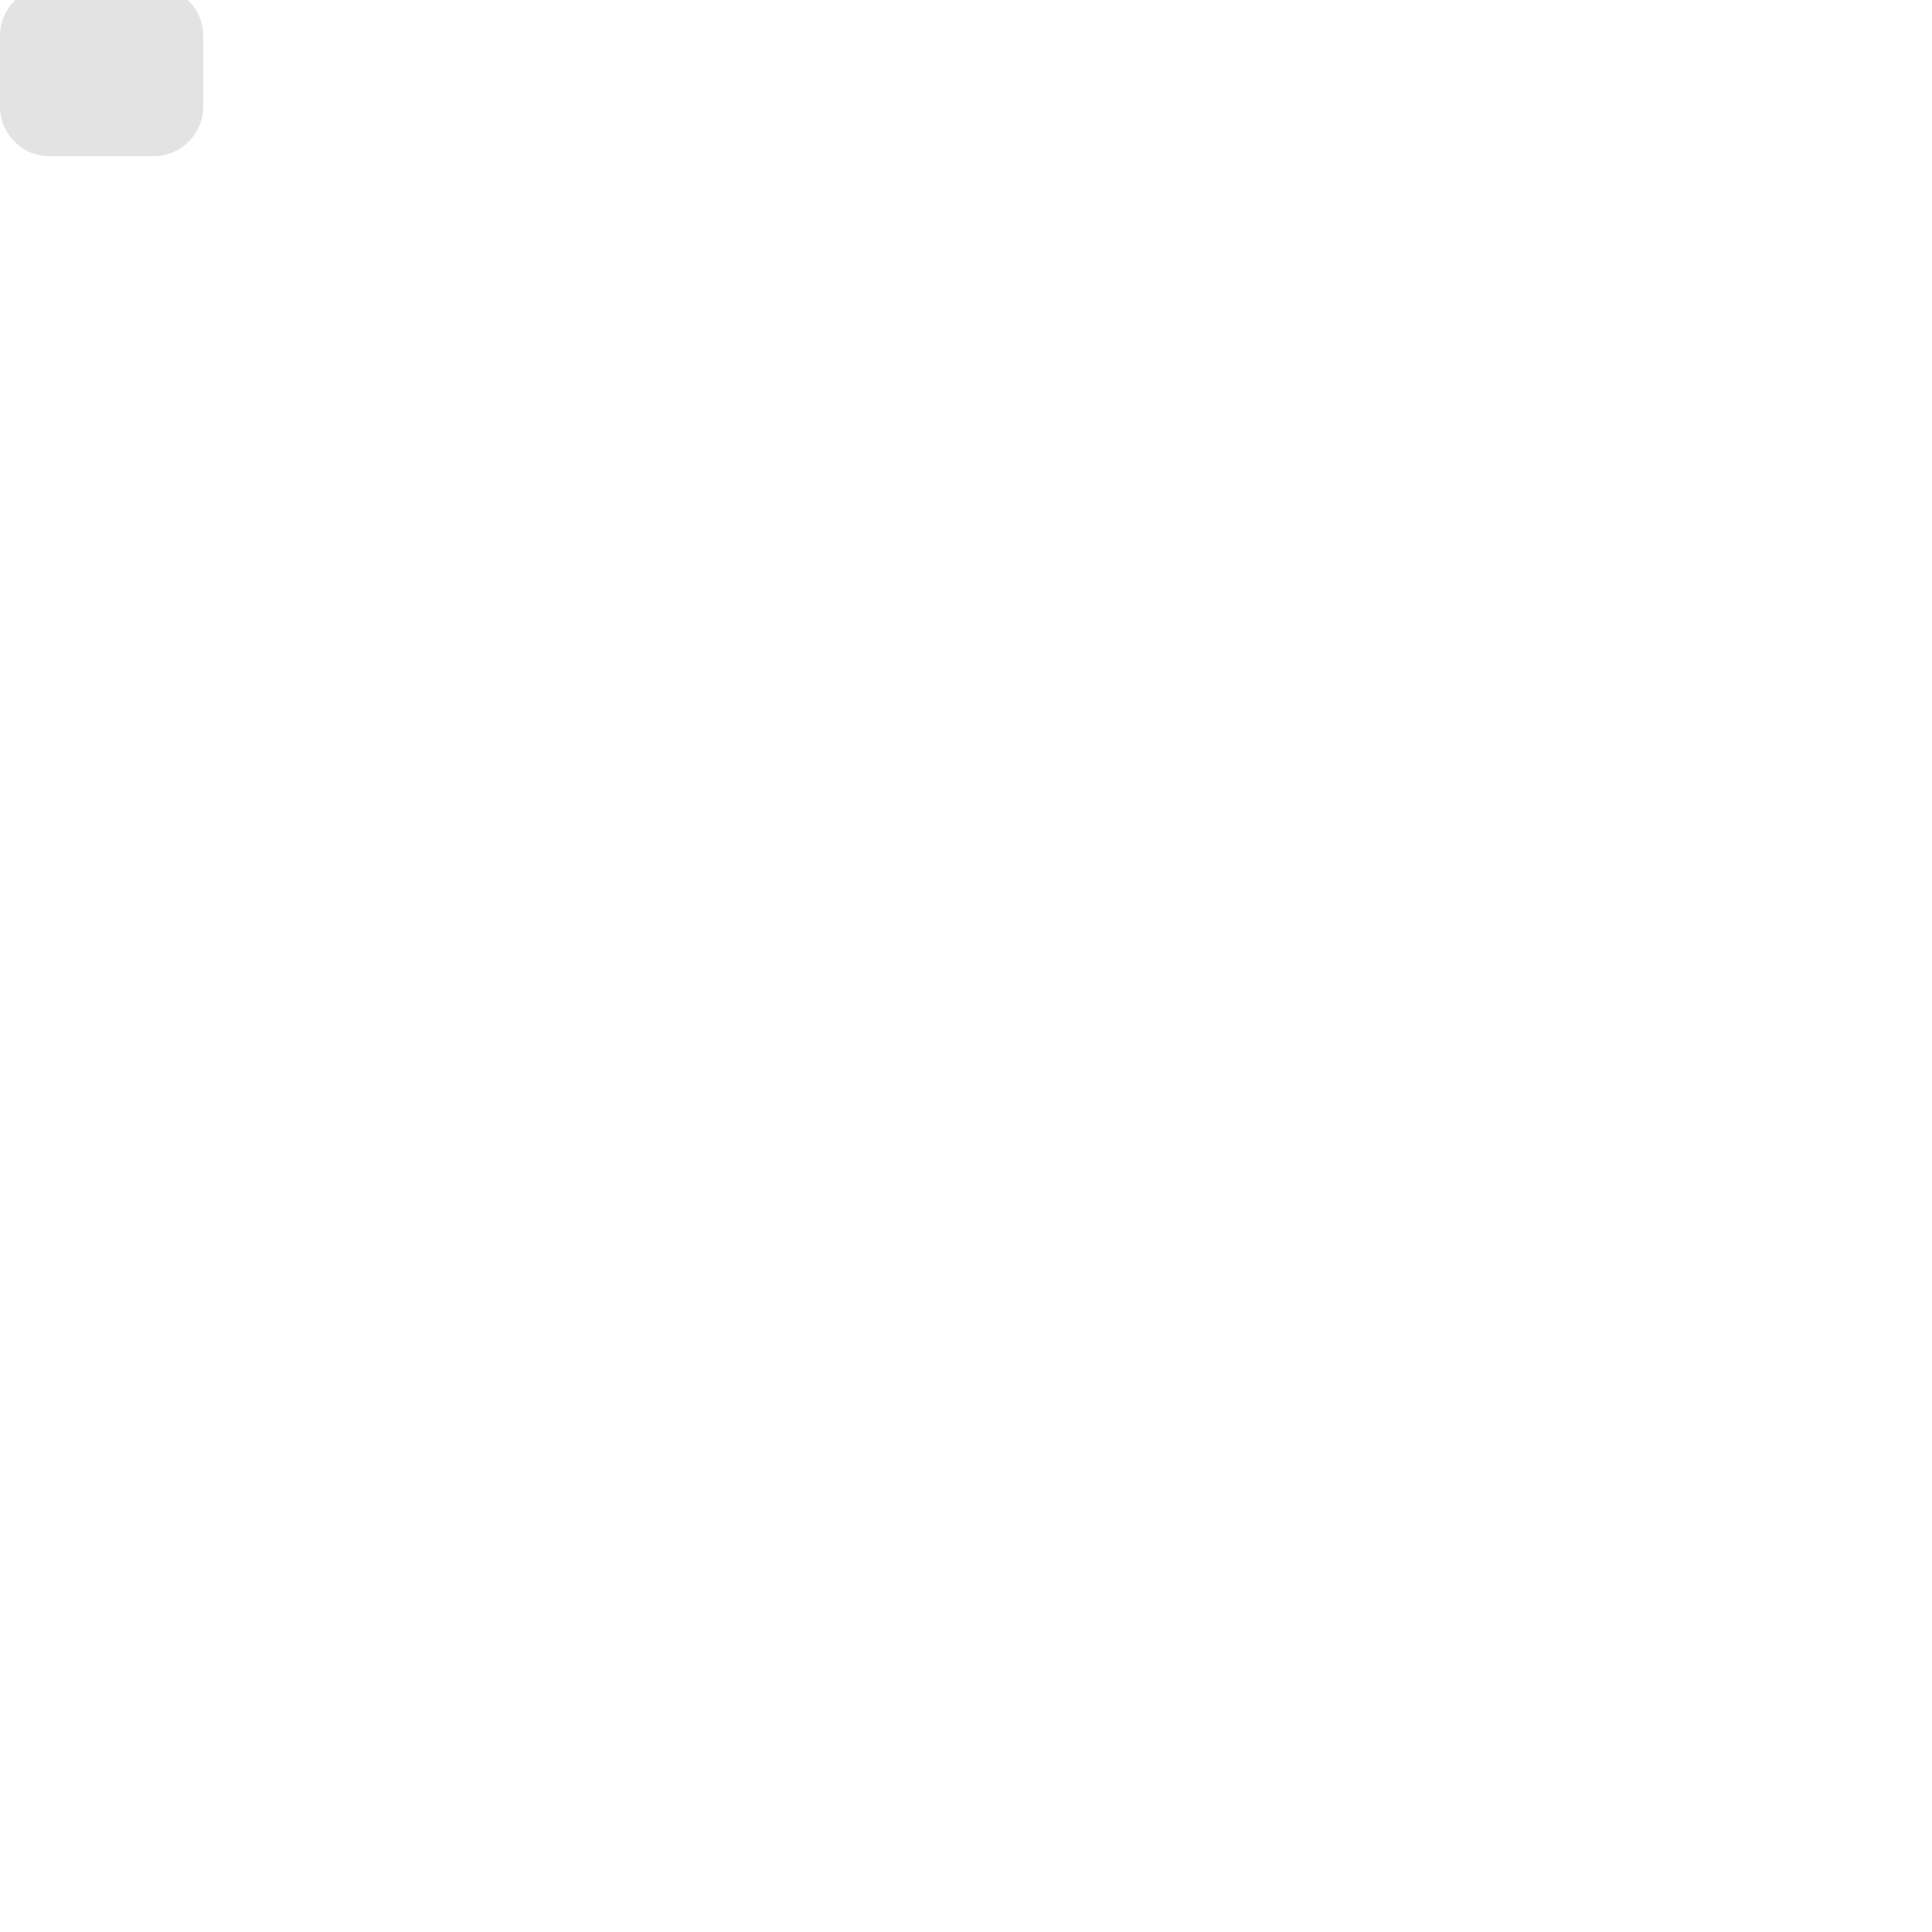
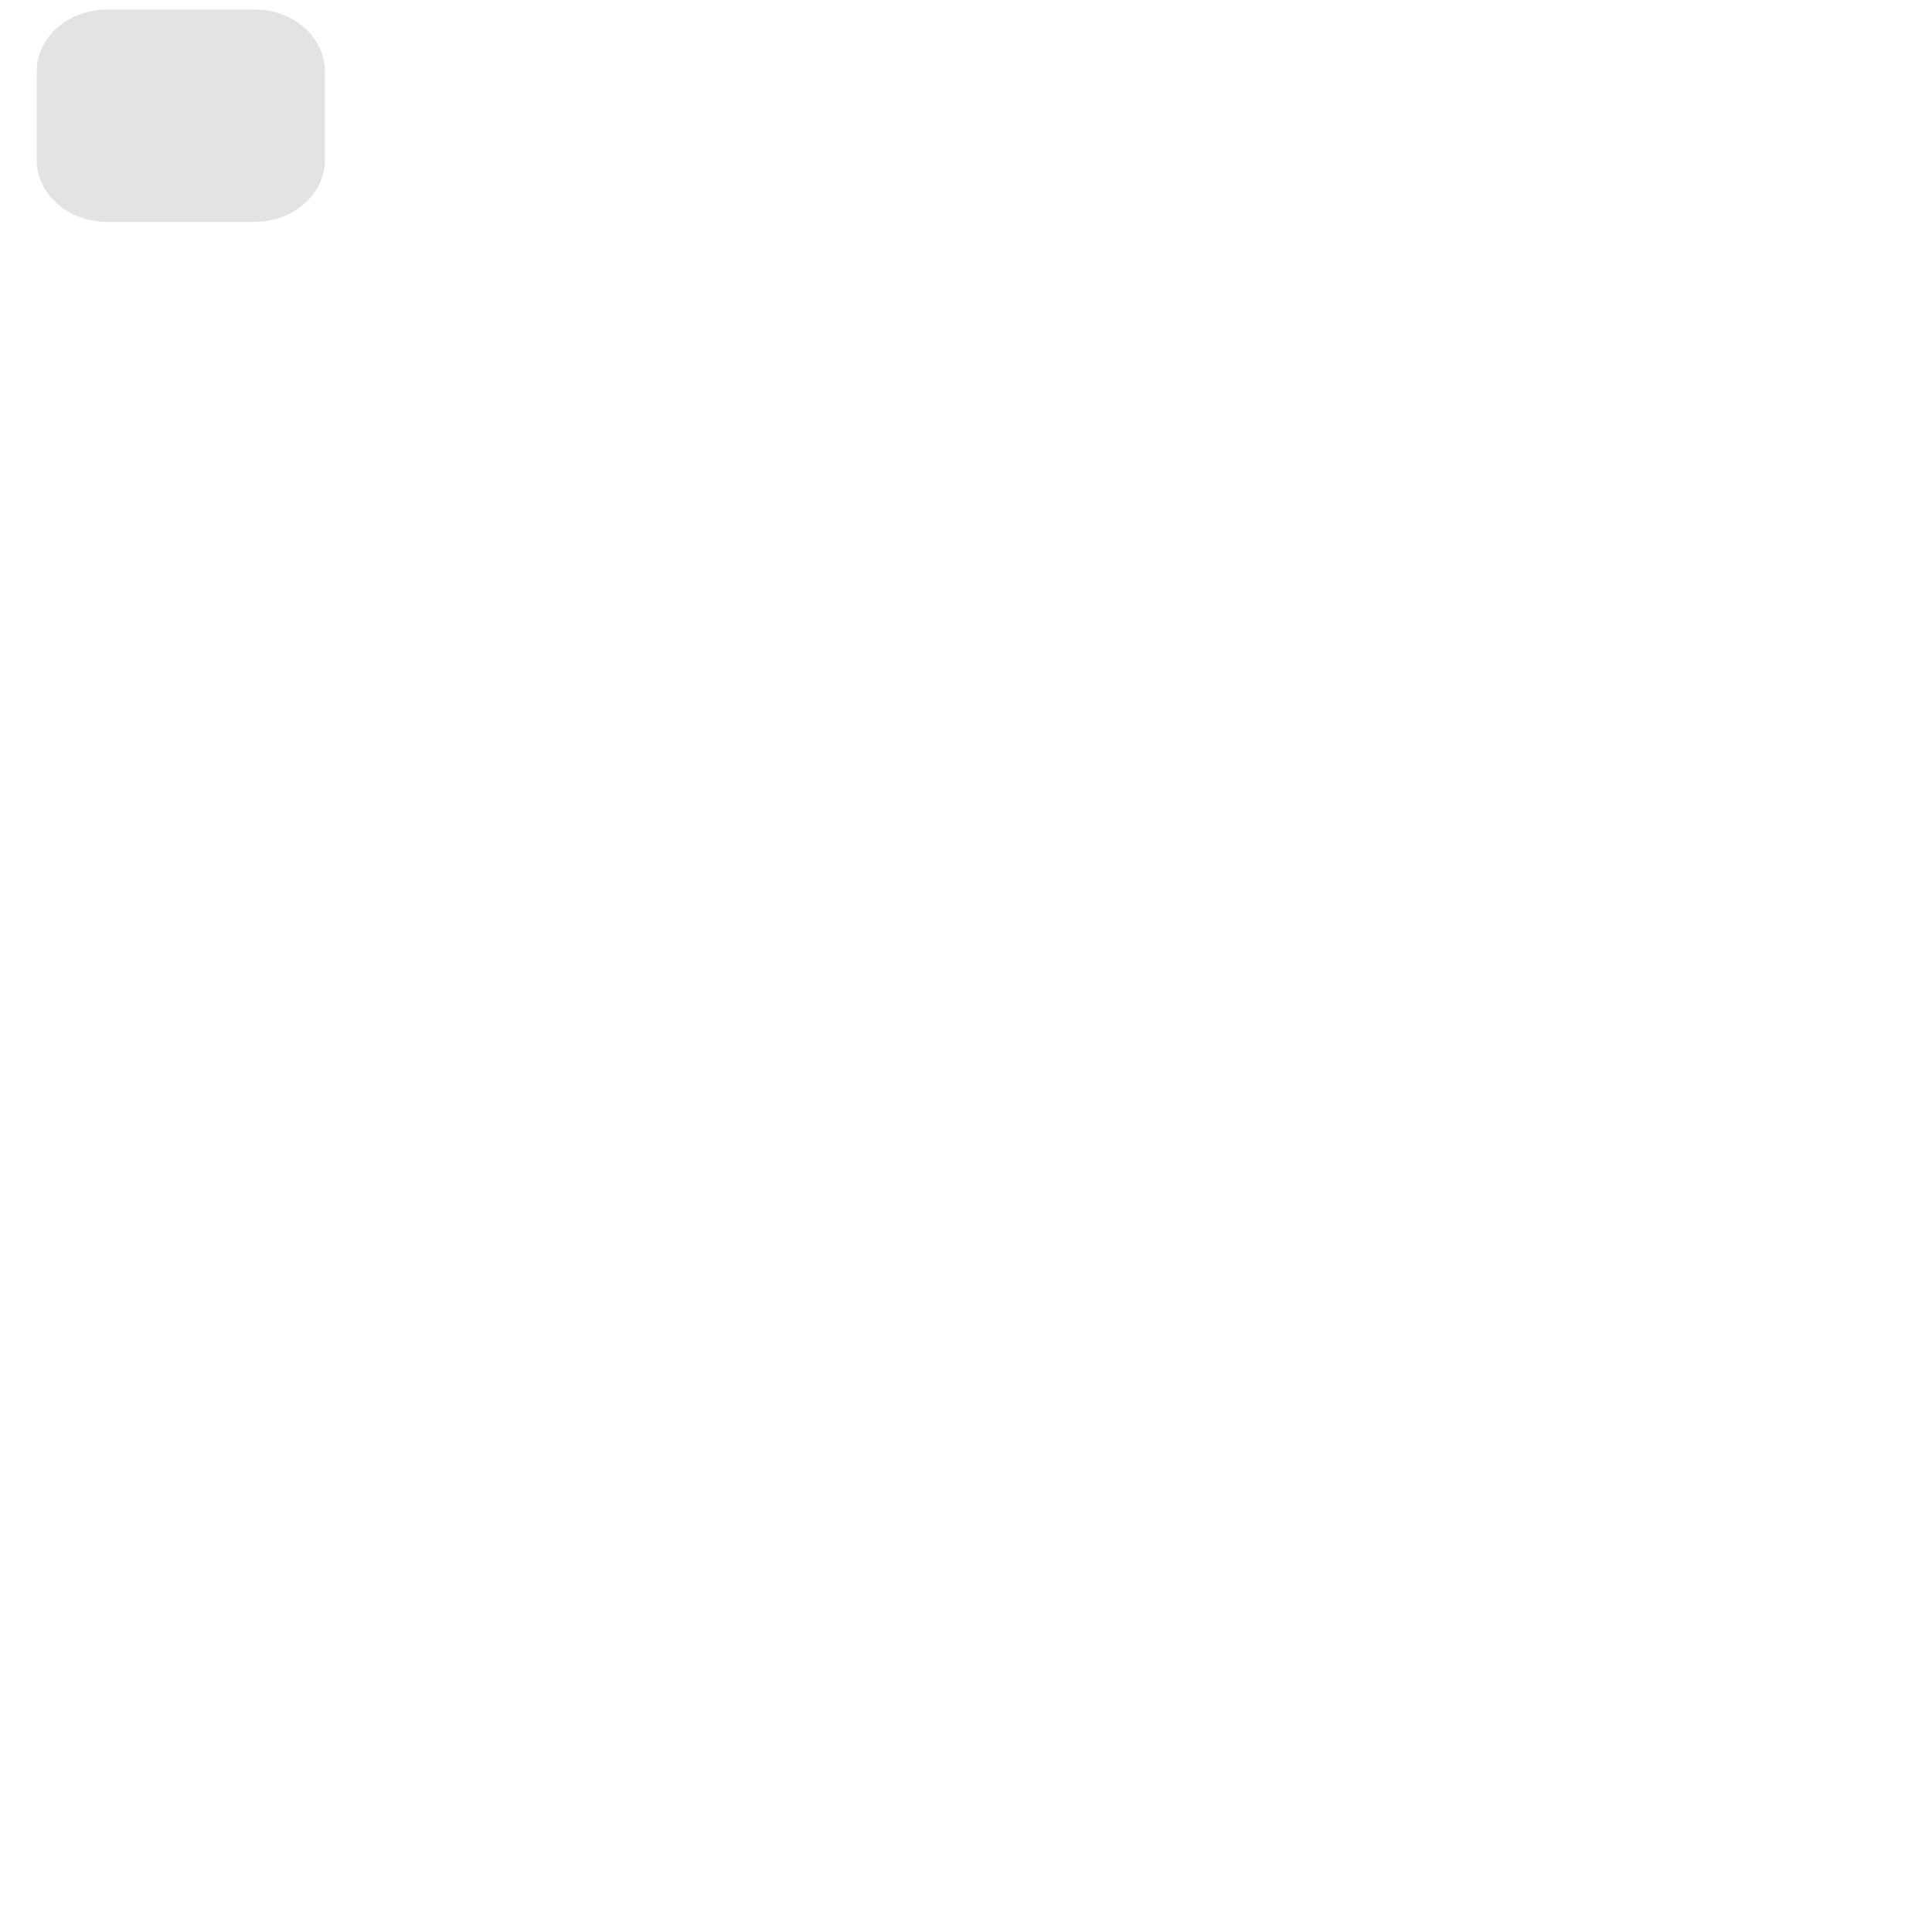
<svg xmlns="http://www.w3.org/2000/svg" xmlns:xlink="http://www.w3.org/1999/xlink" width="100" height="100" id="svg2" version="1.0">
  <defs id="defs4">
    <linearGradient id="linearGradient2772">
      <stop style="stop-color:#00dcff;stop-opacity:0.694;" offset="0" id="stop2774" />
      <stop style="stop-color:#4b8cb7;stop-opacity:0;" offset="1" id="stop2776" />
    </linearGradient>
    <linearGradient id="linearGradient3655">
      <stop style="stop-color:#48acd1;stop-opacity:1;" offset="0" id="stop3657" />
      <stop style="stop-color:black;stop-opacity:0;" offset="1" id="stop3659" />
    </linearGradient>
    <linearGradient id="linearGradient2202">
      <stop style="stop-color:#cfd3d3;stop-opacity:1;" offset="0" id="stop2204" />
      <stop style="stop-color:#f7fcf9;stop-opacity:1;" offset="1" id="stop2206" />
    </linearGradient>
    <linearGradient xlink:href="#linearGradient3655" id="linearGradient3661" x1="1.471" y1="0" x2="1.471" y2="2.846" gradientUnits="userSpaceOnUse" />
  </defs>
  <g id="layer1">
-     <rect style="opacity:1;fill:#ccc;fill-opacity:0.543;fill-rule:nonzero;stroke:black;stroke-width:0;stroke-linecap:butt;stroke-linejoin:miter;stroke-miterlimit:4;stroke-dasharray:none;stroke-opacity:1" id="rect1887" width="10.518" height="8.791" x="-1.4067523e-16" y="-0.707" ry="2.563" rx="2.563" />
+     <rect style="opacity:1;fill:#cccccc;fill-opacity:0.543;fill-rule:nonzero;stroke:#000000;stroke-width:0;stroke-linecap:butt;stroke-linejoin:miter;stroke-miterlimit:4;stroke-dasharray:none;stroke-opacity:1" id="rect1887" width="14.918" height="10.991" x="1.9" y="0.493" ry="3.205" rx="3.635" />
  </g>
</svg>
